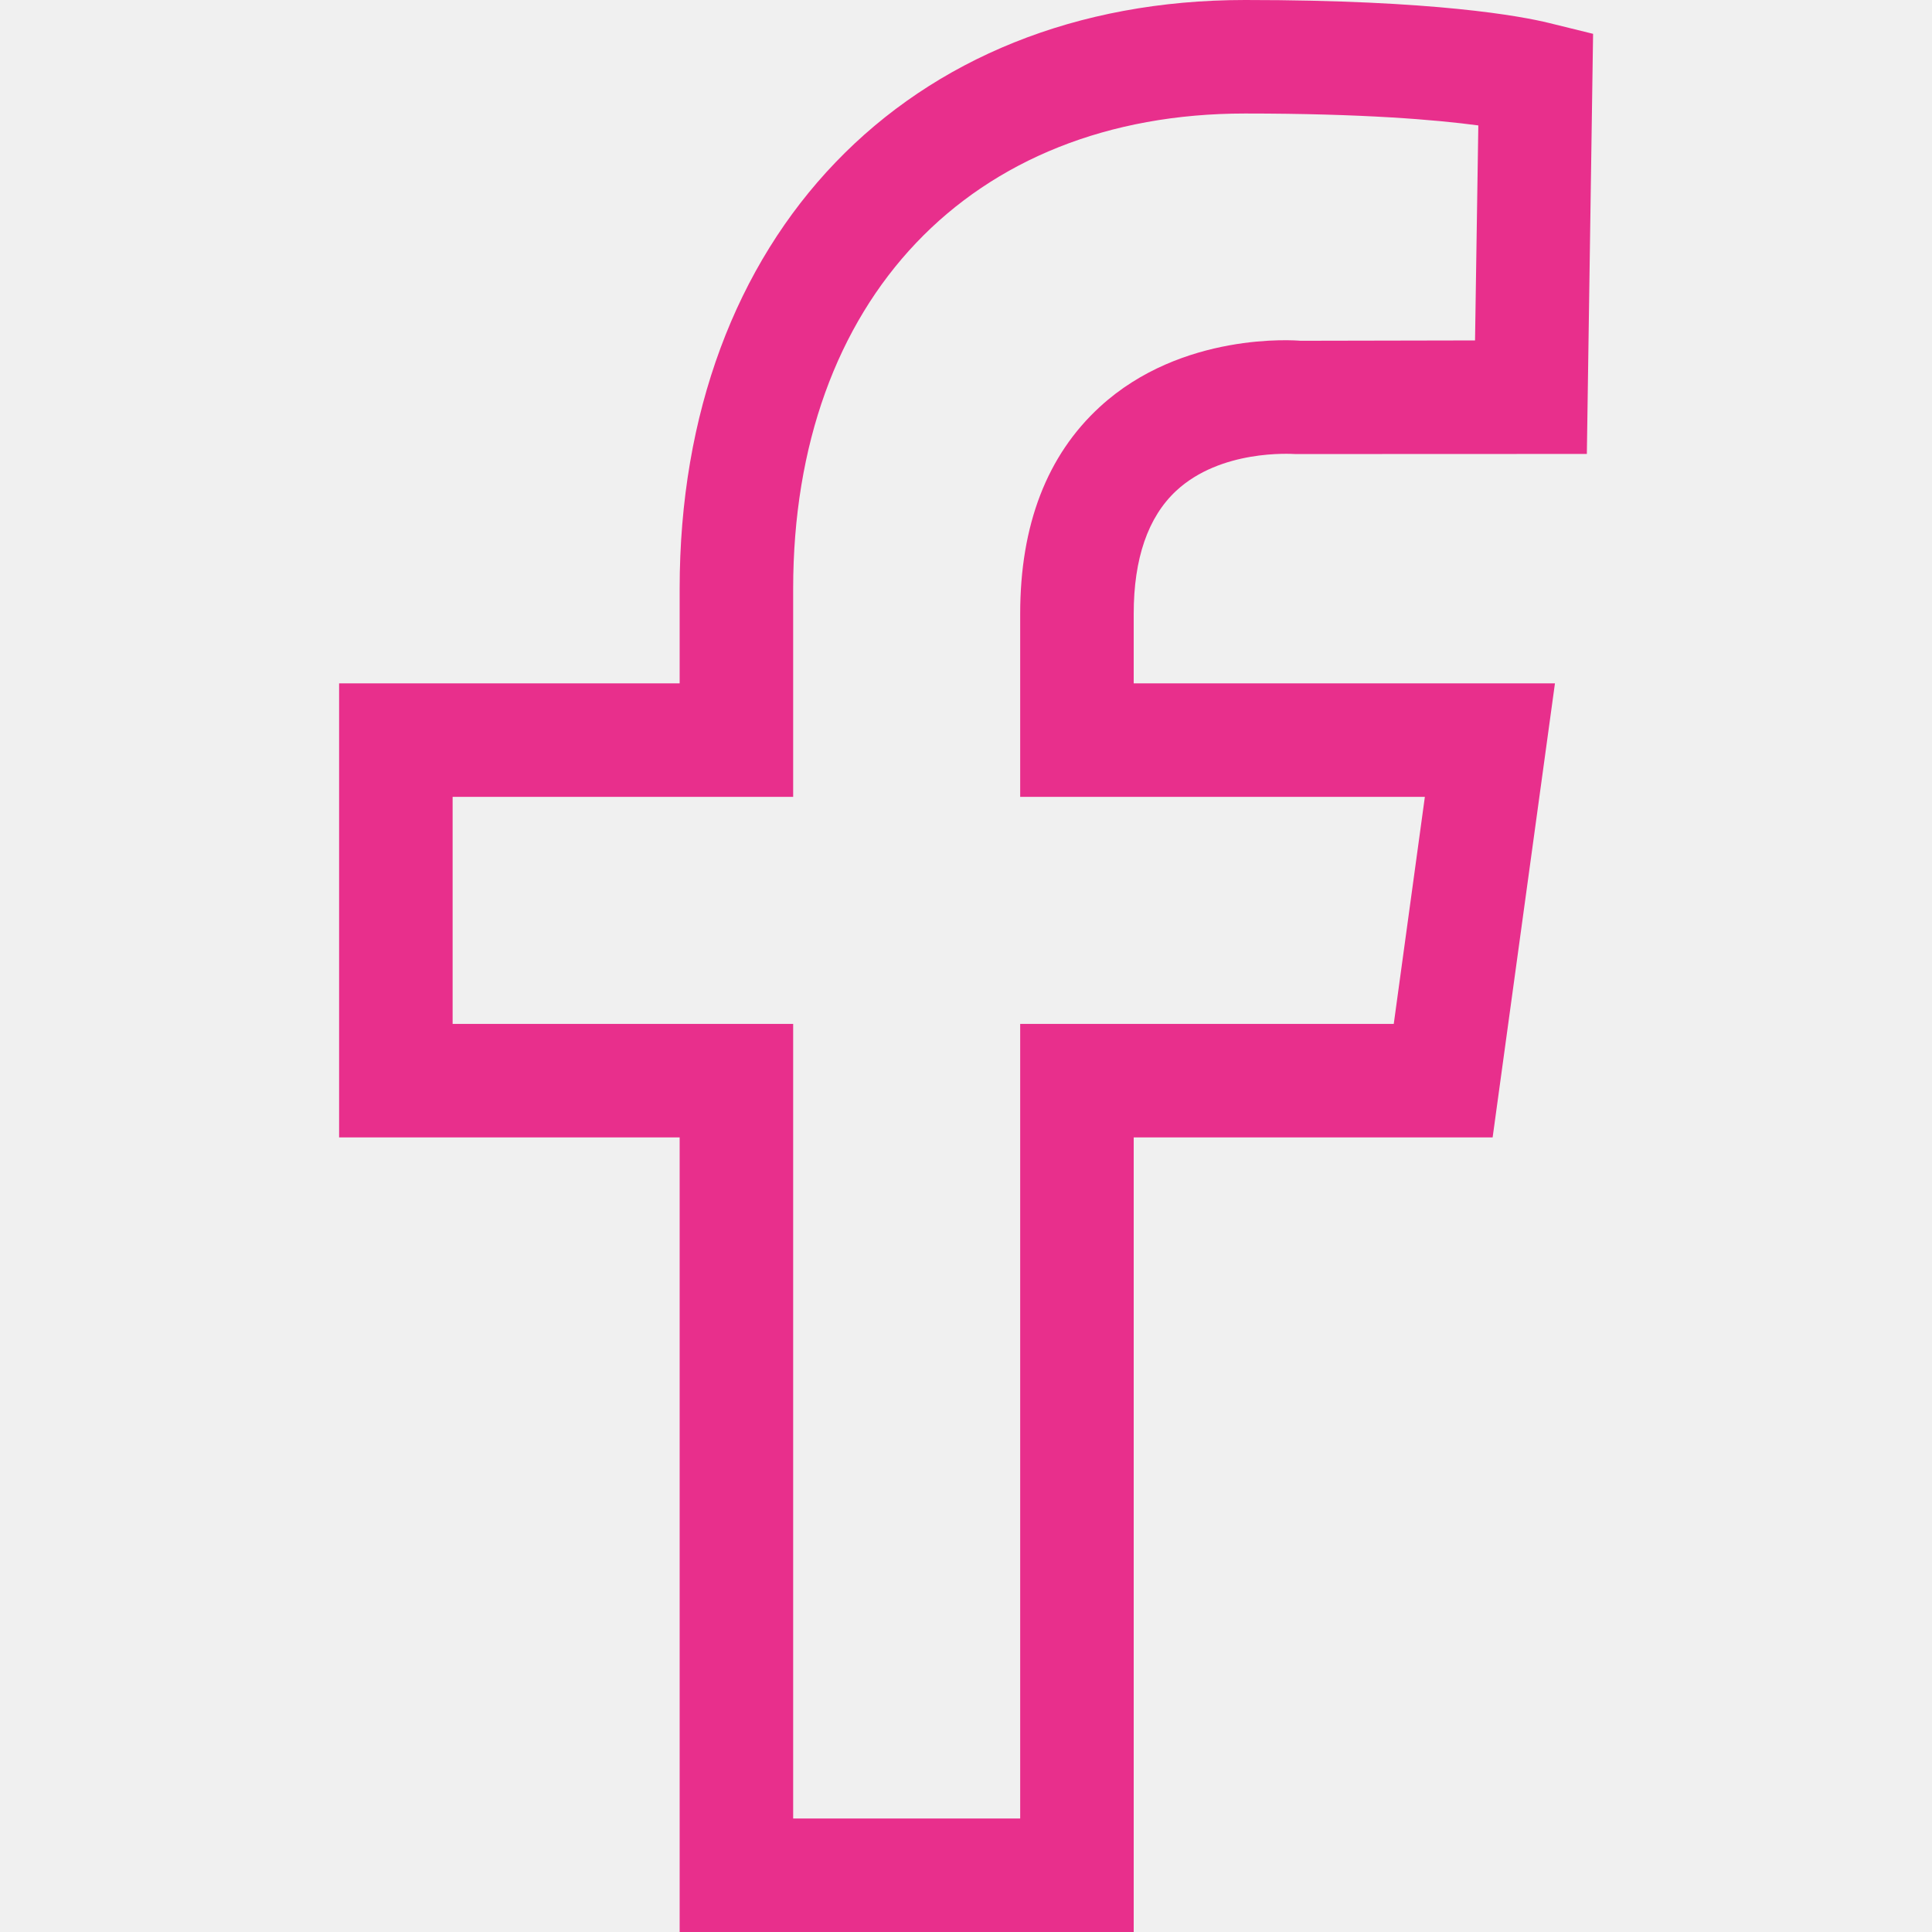
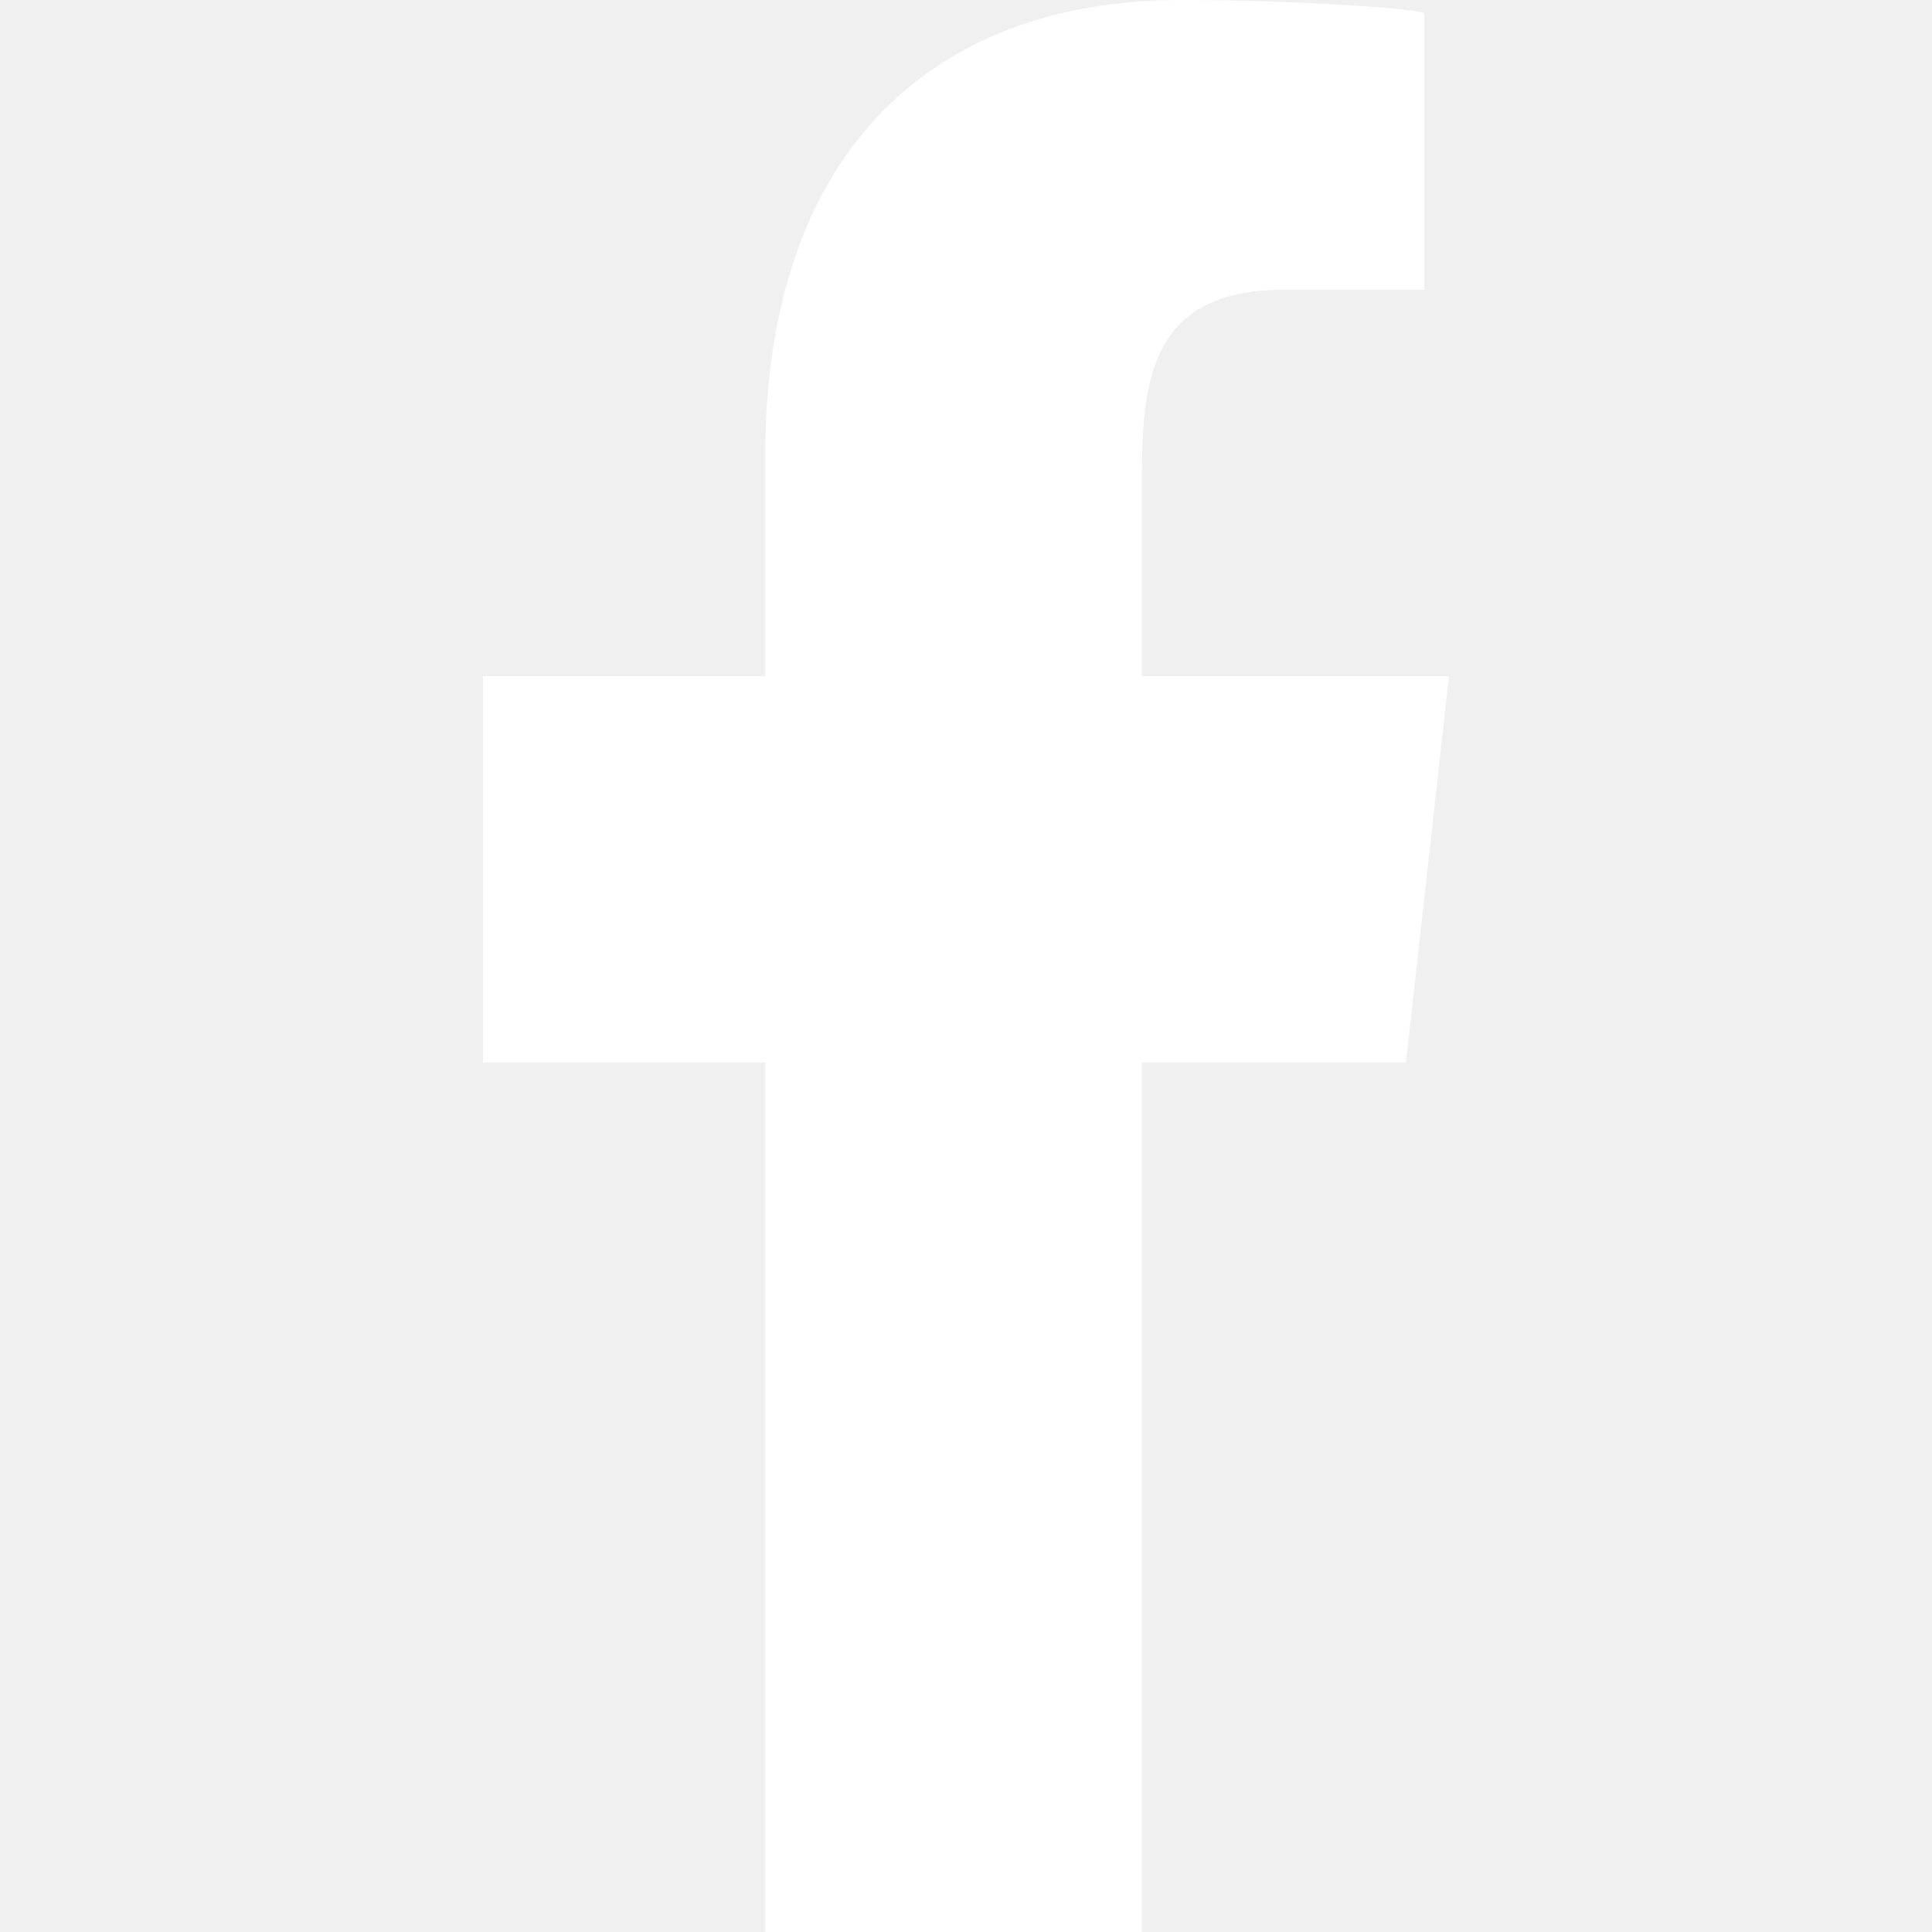
- <svg xmlns="http://www.w3.org/2000/svg" fill="#e82f8c" viewBox="0 0 1920 1920">
+ <svg xmlns="http://www.w3.org/2000/svg" viewBox="-5 0 20 20" version="1.1" fill="#ffffff" stroke="#ffffff">
  <g id="SVGRepo_bgCarrier" stroke-width="0" />
  <g id="SVGRepo_tracerCarrier" stroke-linecap="round" stroke-linejoin="round" />
  <g id="SVGRepo_iconCarrier">
-     <path d="m1416.013 791.915-30.91 225.617h-371.252v789.66H788.234v-789.66H449.808V791.915h338.426V585.137c0-286.871 176.207-472.329 449.09-472.329 116.87 0 189.744 6.205 231.822 11.845l-3.272 213.66-173.5.338c-4.737-.451-117.771-9.25-199.332 65.655-52.568 48.169-79.191 117.433-79.191 205.65v181.96h402.162Zm-247.276-304.018c44.446-41.401 113.71-36.889 118.787-36.663l289.467-.113 6.204-417.504-43.544-10.717C1511.675 16.02 1426.053 0 1237.324 0 901.268 0 675.425 235.206 675.425 585.137v93.97H337v451.234h338.425V1920h451.234v-789.66h356.7l61.932-451.233H1126.66v-69.152c0-54.937 14.214-96 42.078-122.058Z" fill-rule="evenodd" />
+     <defs> </defs>
+     <g id="Page-1" stroke="none" stroke-width="1" fill="none" fill-rule="evenodd">
+       <g id="Dribbble-Light-Preview" transform="translate(-385, -7399)" fill="#ffffff">
+         <g id="icons" transform="translate(56, 160)">
+           <path d="M335.821,7259 L335.821,7250 L338.554,7250 L339,7246 L335.821,7246 L335.821,7244.052 C335.821,7243.022 335.848,7242 337.287,7242 L338.745,7242 L338.745,7239.14 C338.745,7239.097 337.492,7239 336.226,7239 C333.58,7239 331.923,7240.657 331.923,7243.7 L331.923,7246 L329,7246 L329,7250 L331.923,7250 L331.923,7259 L335.821,7259 Z" id="facebook-[#176]"> </path>
+         </g>
+       </g>
+     </g>
  </g>
</svg>
